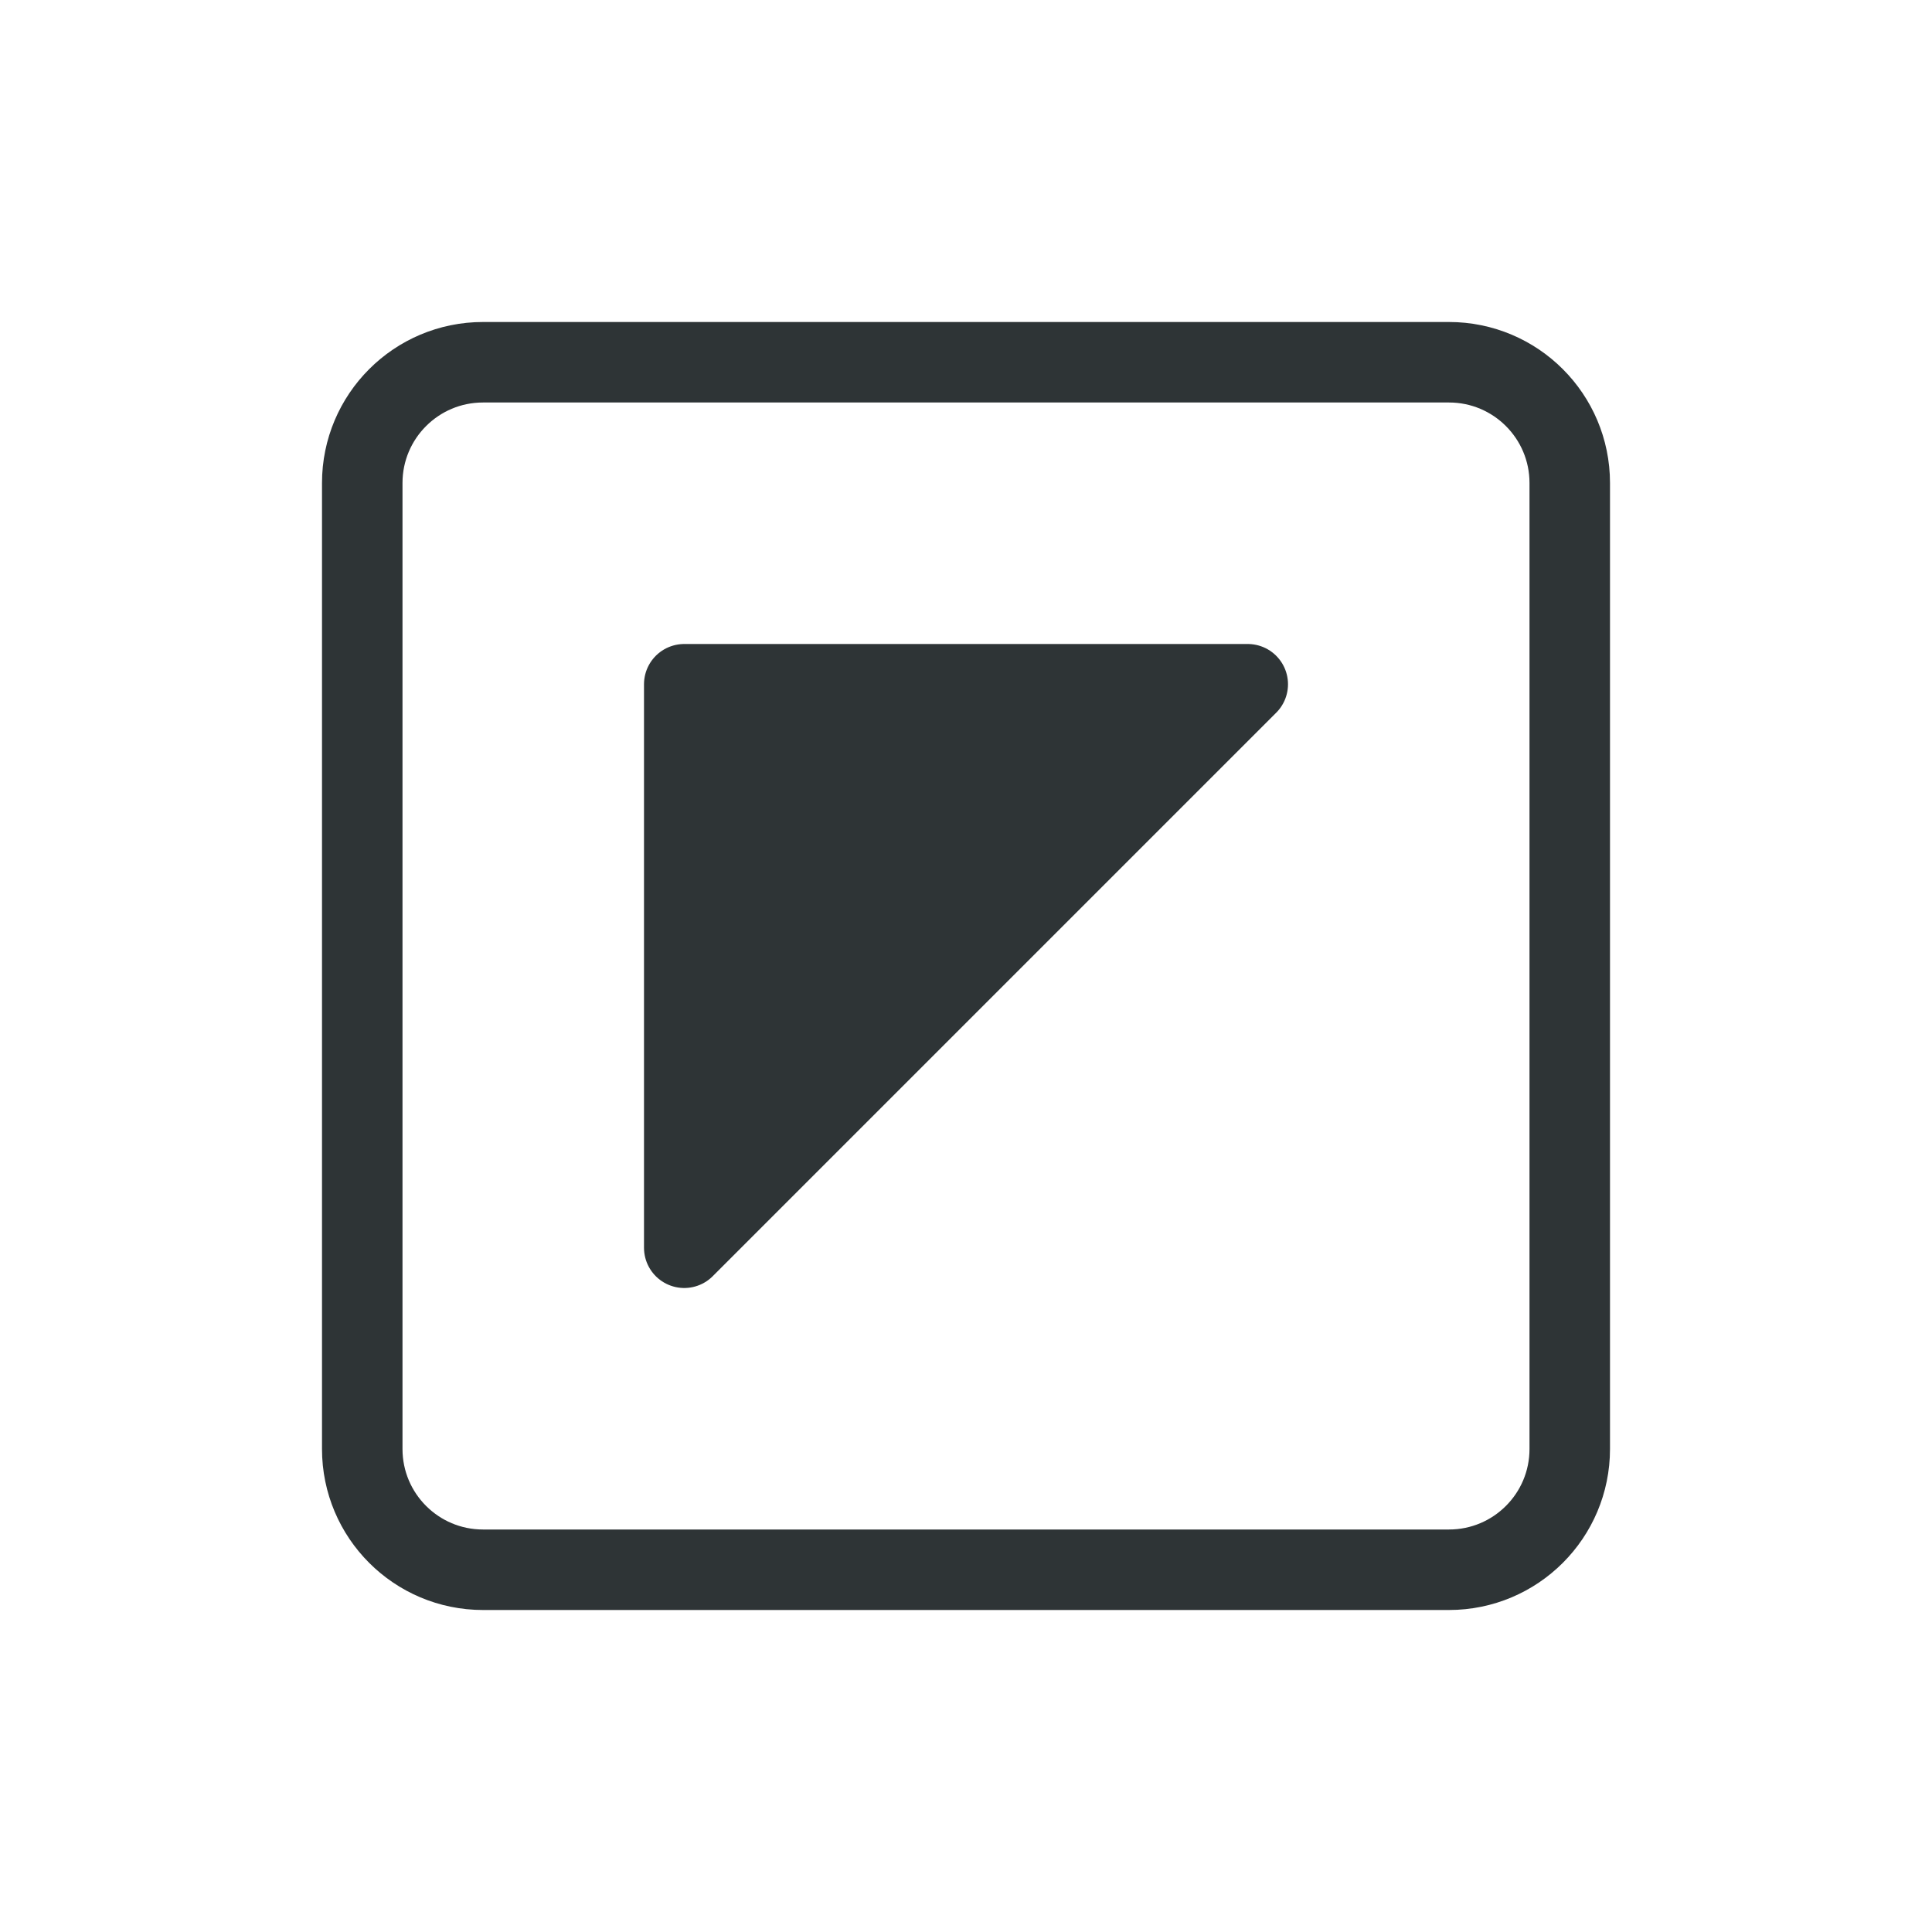
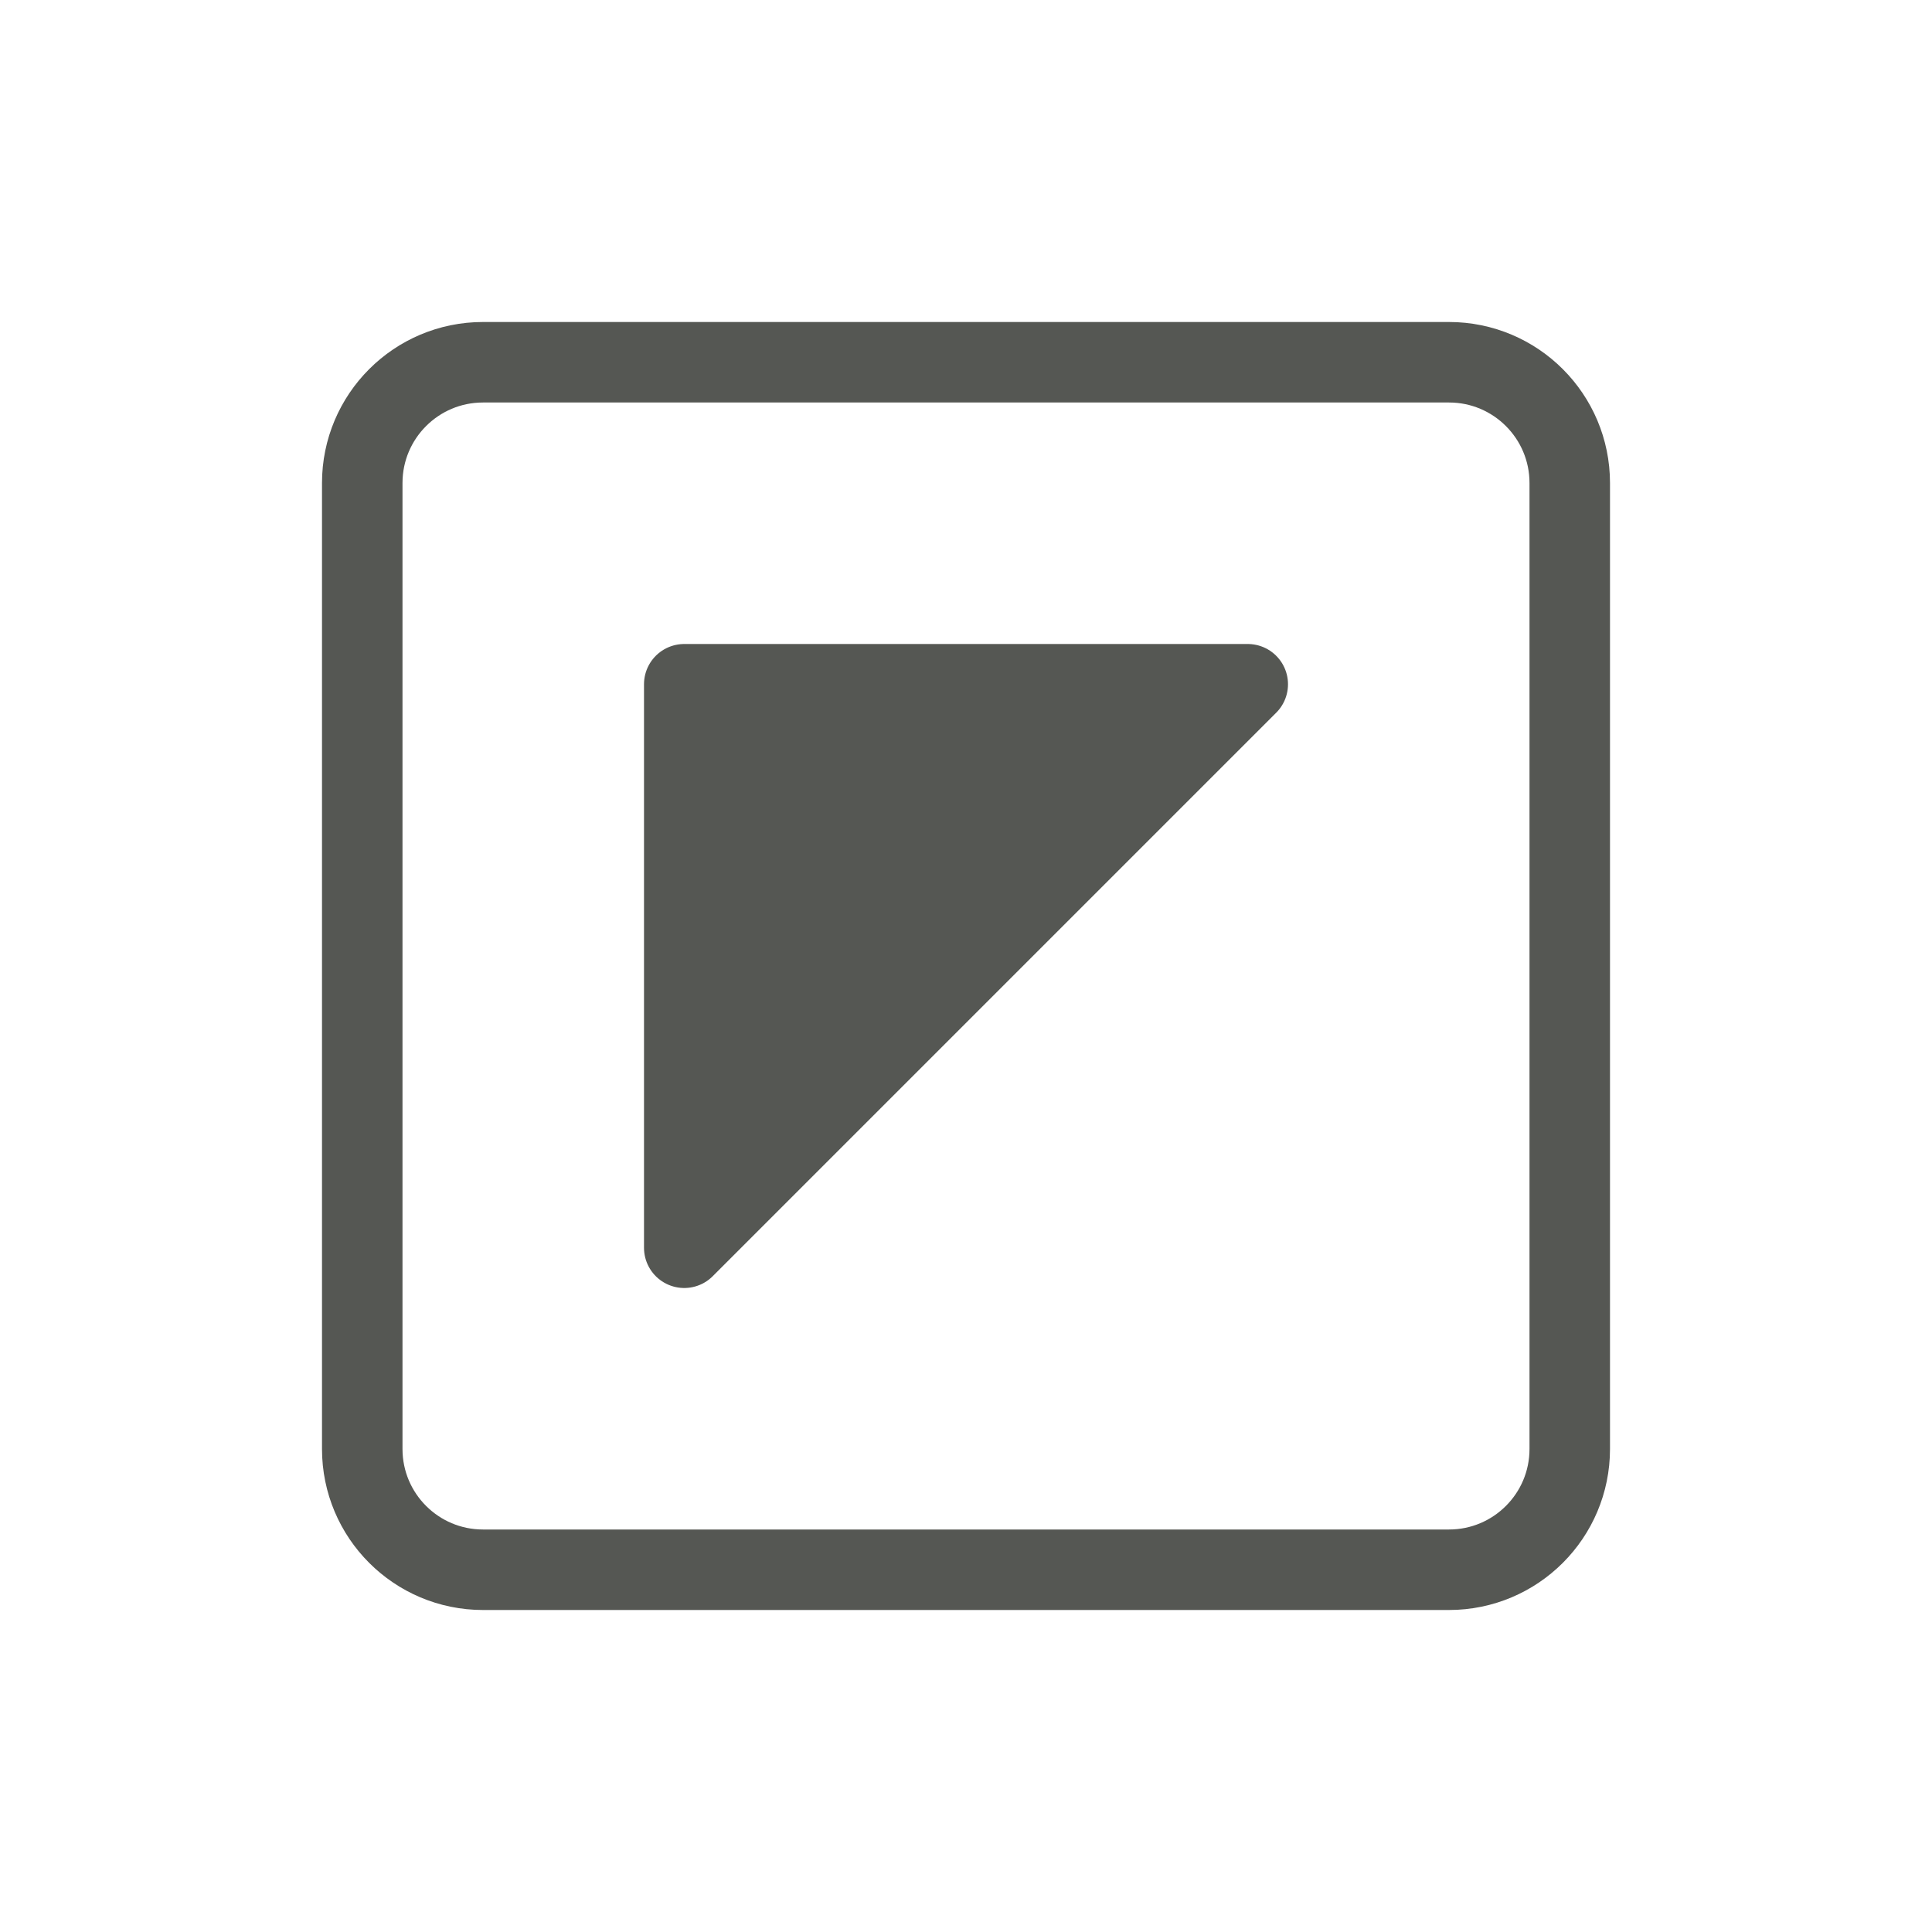
<svg xmlns="http://www.w3.org/2000/svg" width="24" height="24" viewBox="0 0 24 24" version="1.1" id="svg5" xml:space="preserve">
  <defs id="defs2" />
  <g id="layer1" style="display:inline" />
  <g id="layer3">
-     <rect style="fill:none;fill-opacity:1;stroke:#2e3436;stroke-dasharray:none;stroke-dashoffset:1;stroke-opacity:1;paint-order:fill markers stroke" id="rect297" width="15" height="15" x="4.5" y="4.5" ry="1.5" />
-     <path style="fill:#2e3436;stroke:#2e3436;stroke-linecap:round;stroke-linejoin:round;stroke-dashoffset:1;paint-order:fill markers stroke" d="m 8.5,15.5 c 1,-1 6,-6 7,-7 h -7 z" id="path355" />
+     <rect style="fill:none;fill-opacity:1;stroke:#555753;stroke-dasharray:none;stroke-dashoffset:1;stroke-opacity:1;paint-order:fill markers stroke" id="rect297" width="15" height="15" x="4.5" y="4.5" ry="1.5" />
+     <path style="fill:#555753;stroke:#555753;stroke-linecap:round;stroke-linejoin:round;stroke-dashoffset:1;paint-order:fill markers stroke" d="m 8.5,15.5 c 1,-1 6,-6 7,-7 h -7 z" id="path355" />
  </g>
</svg>
